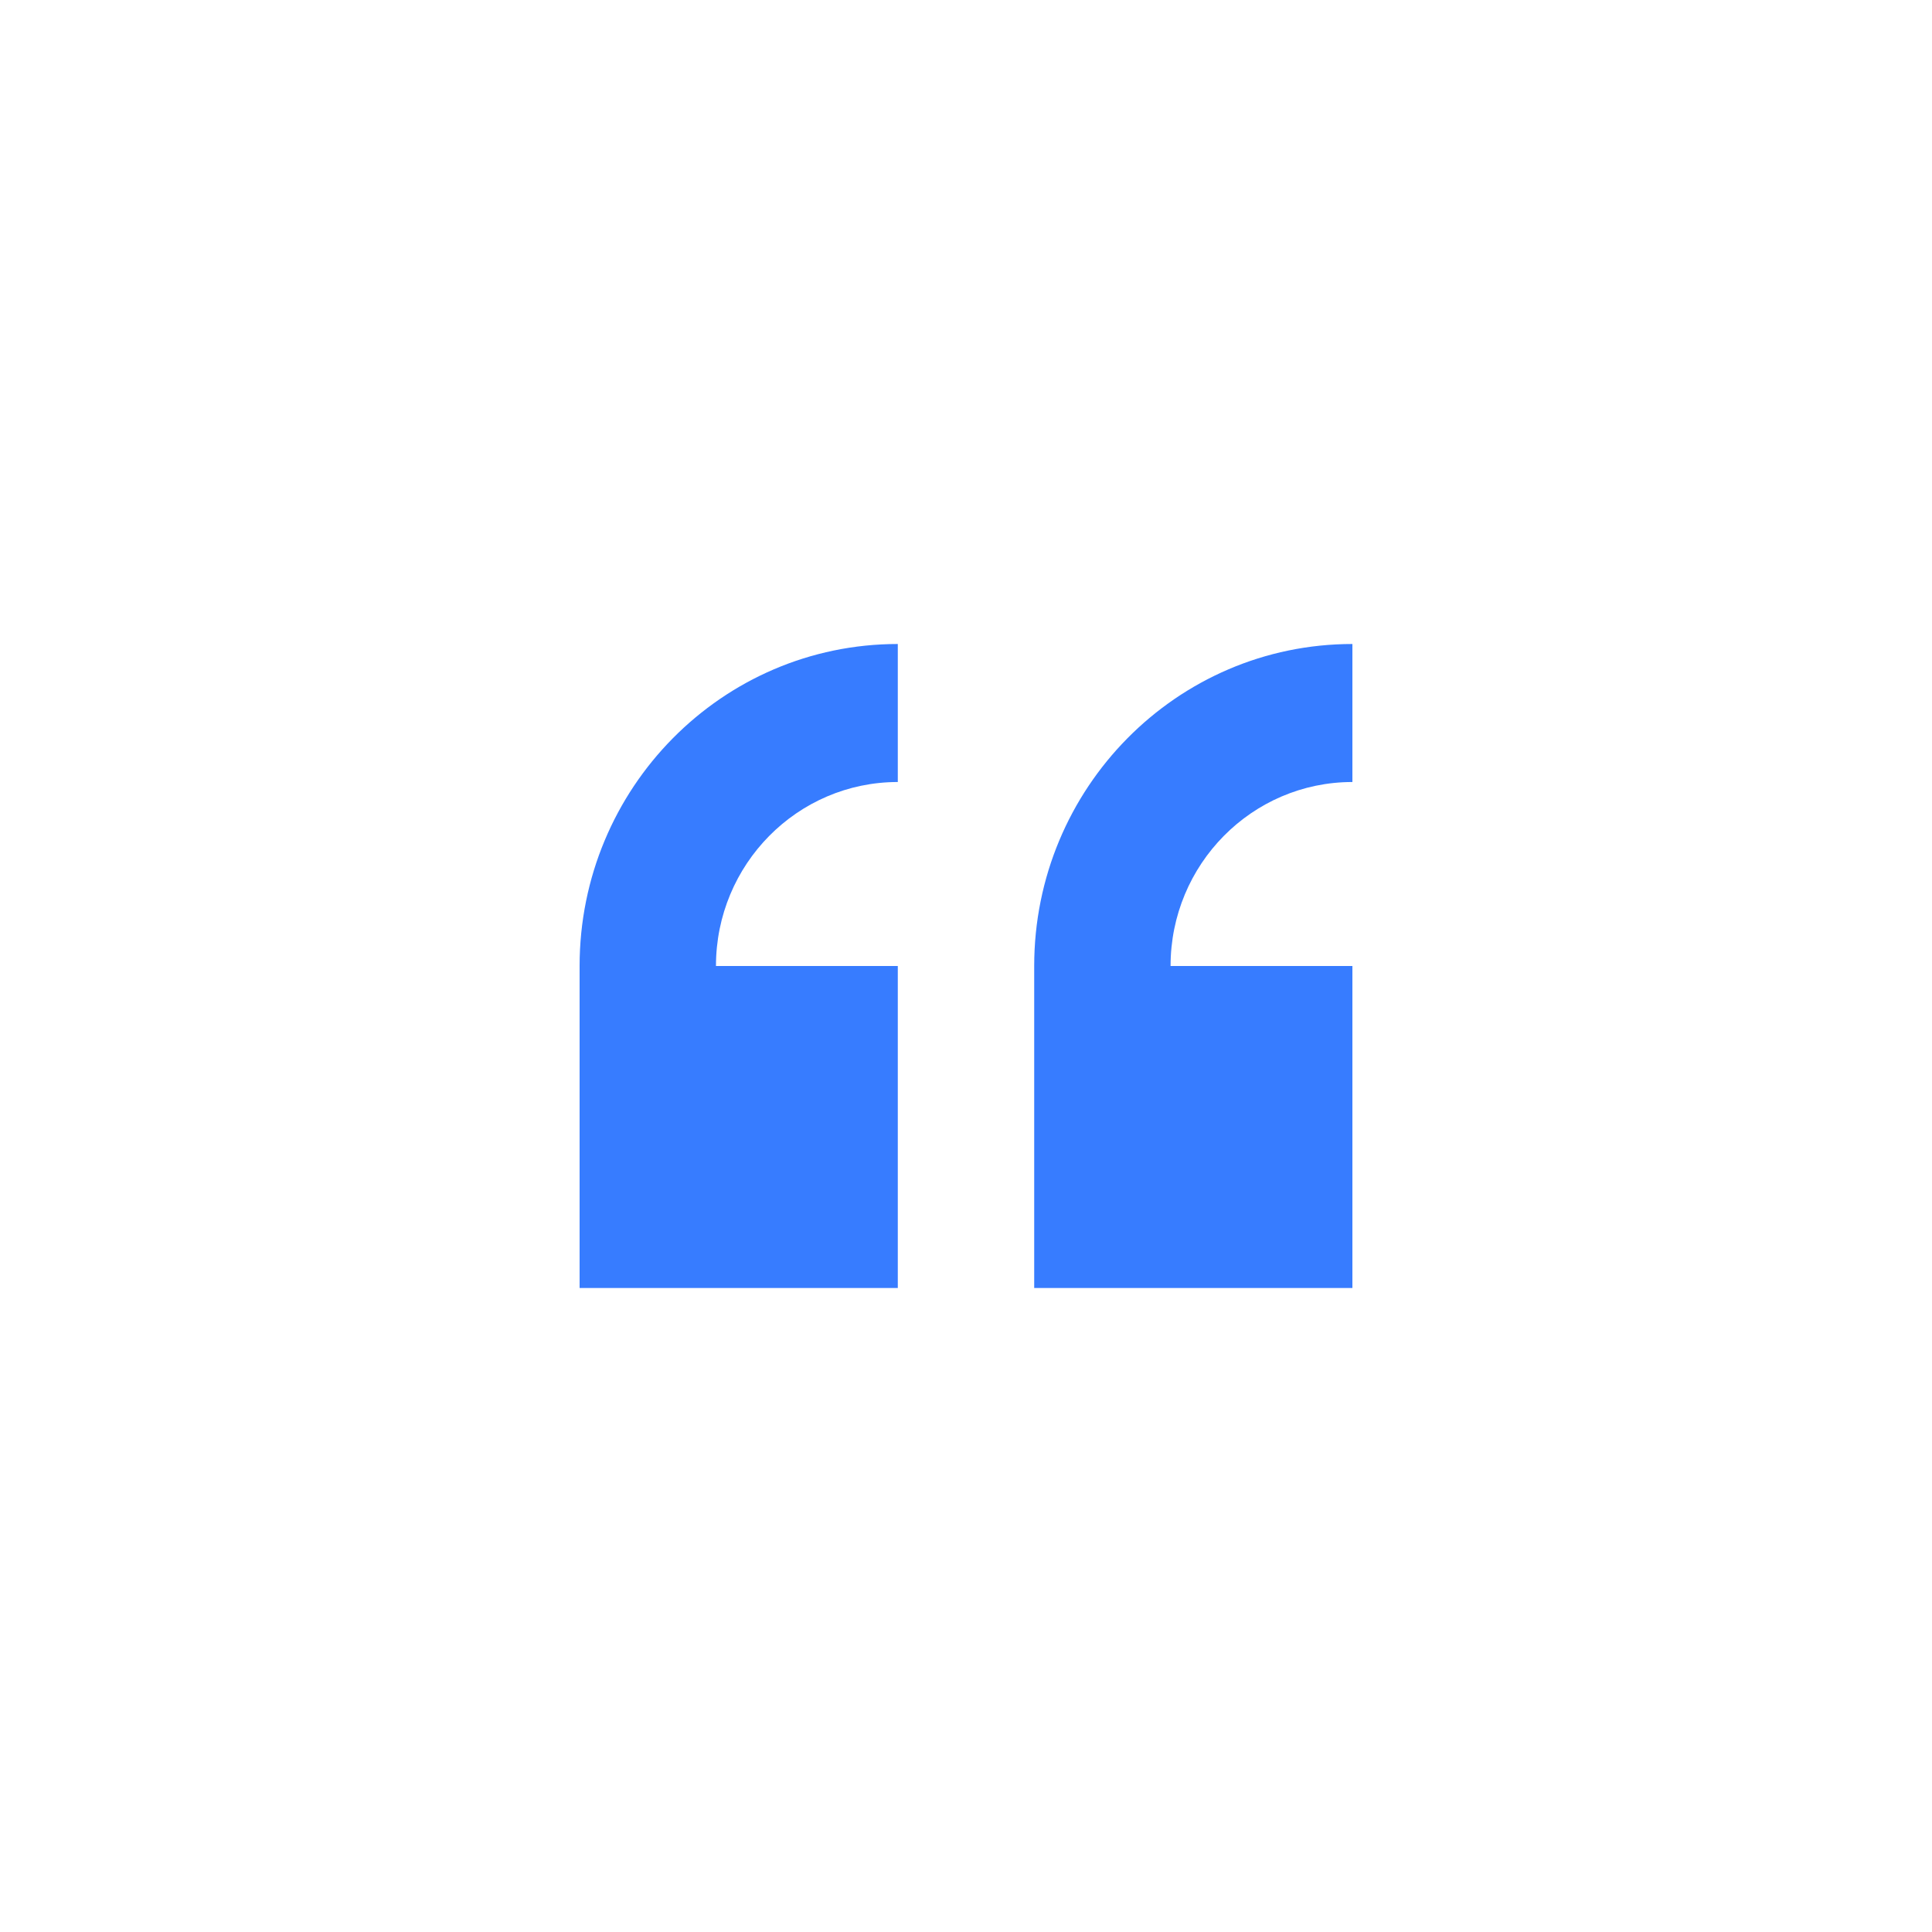
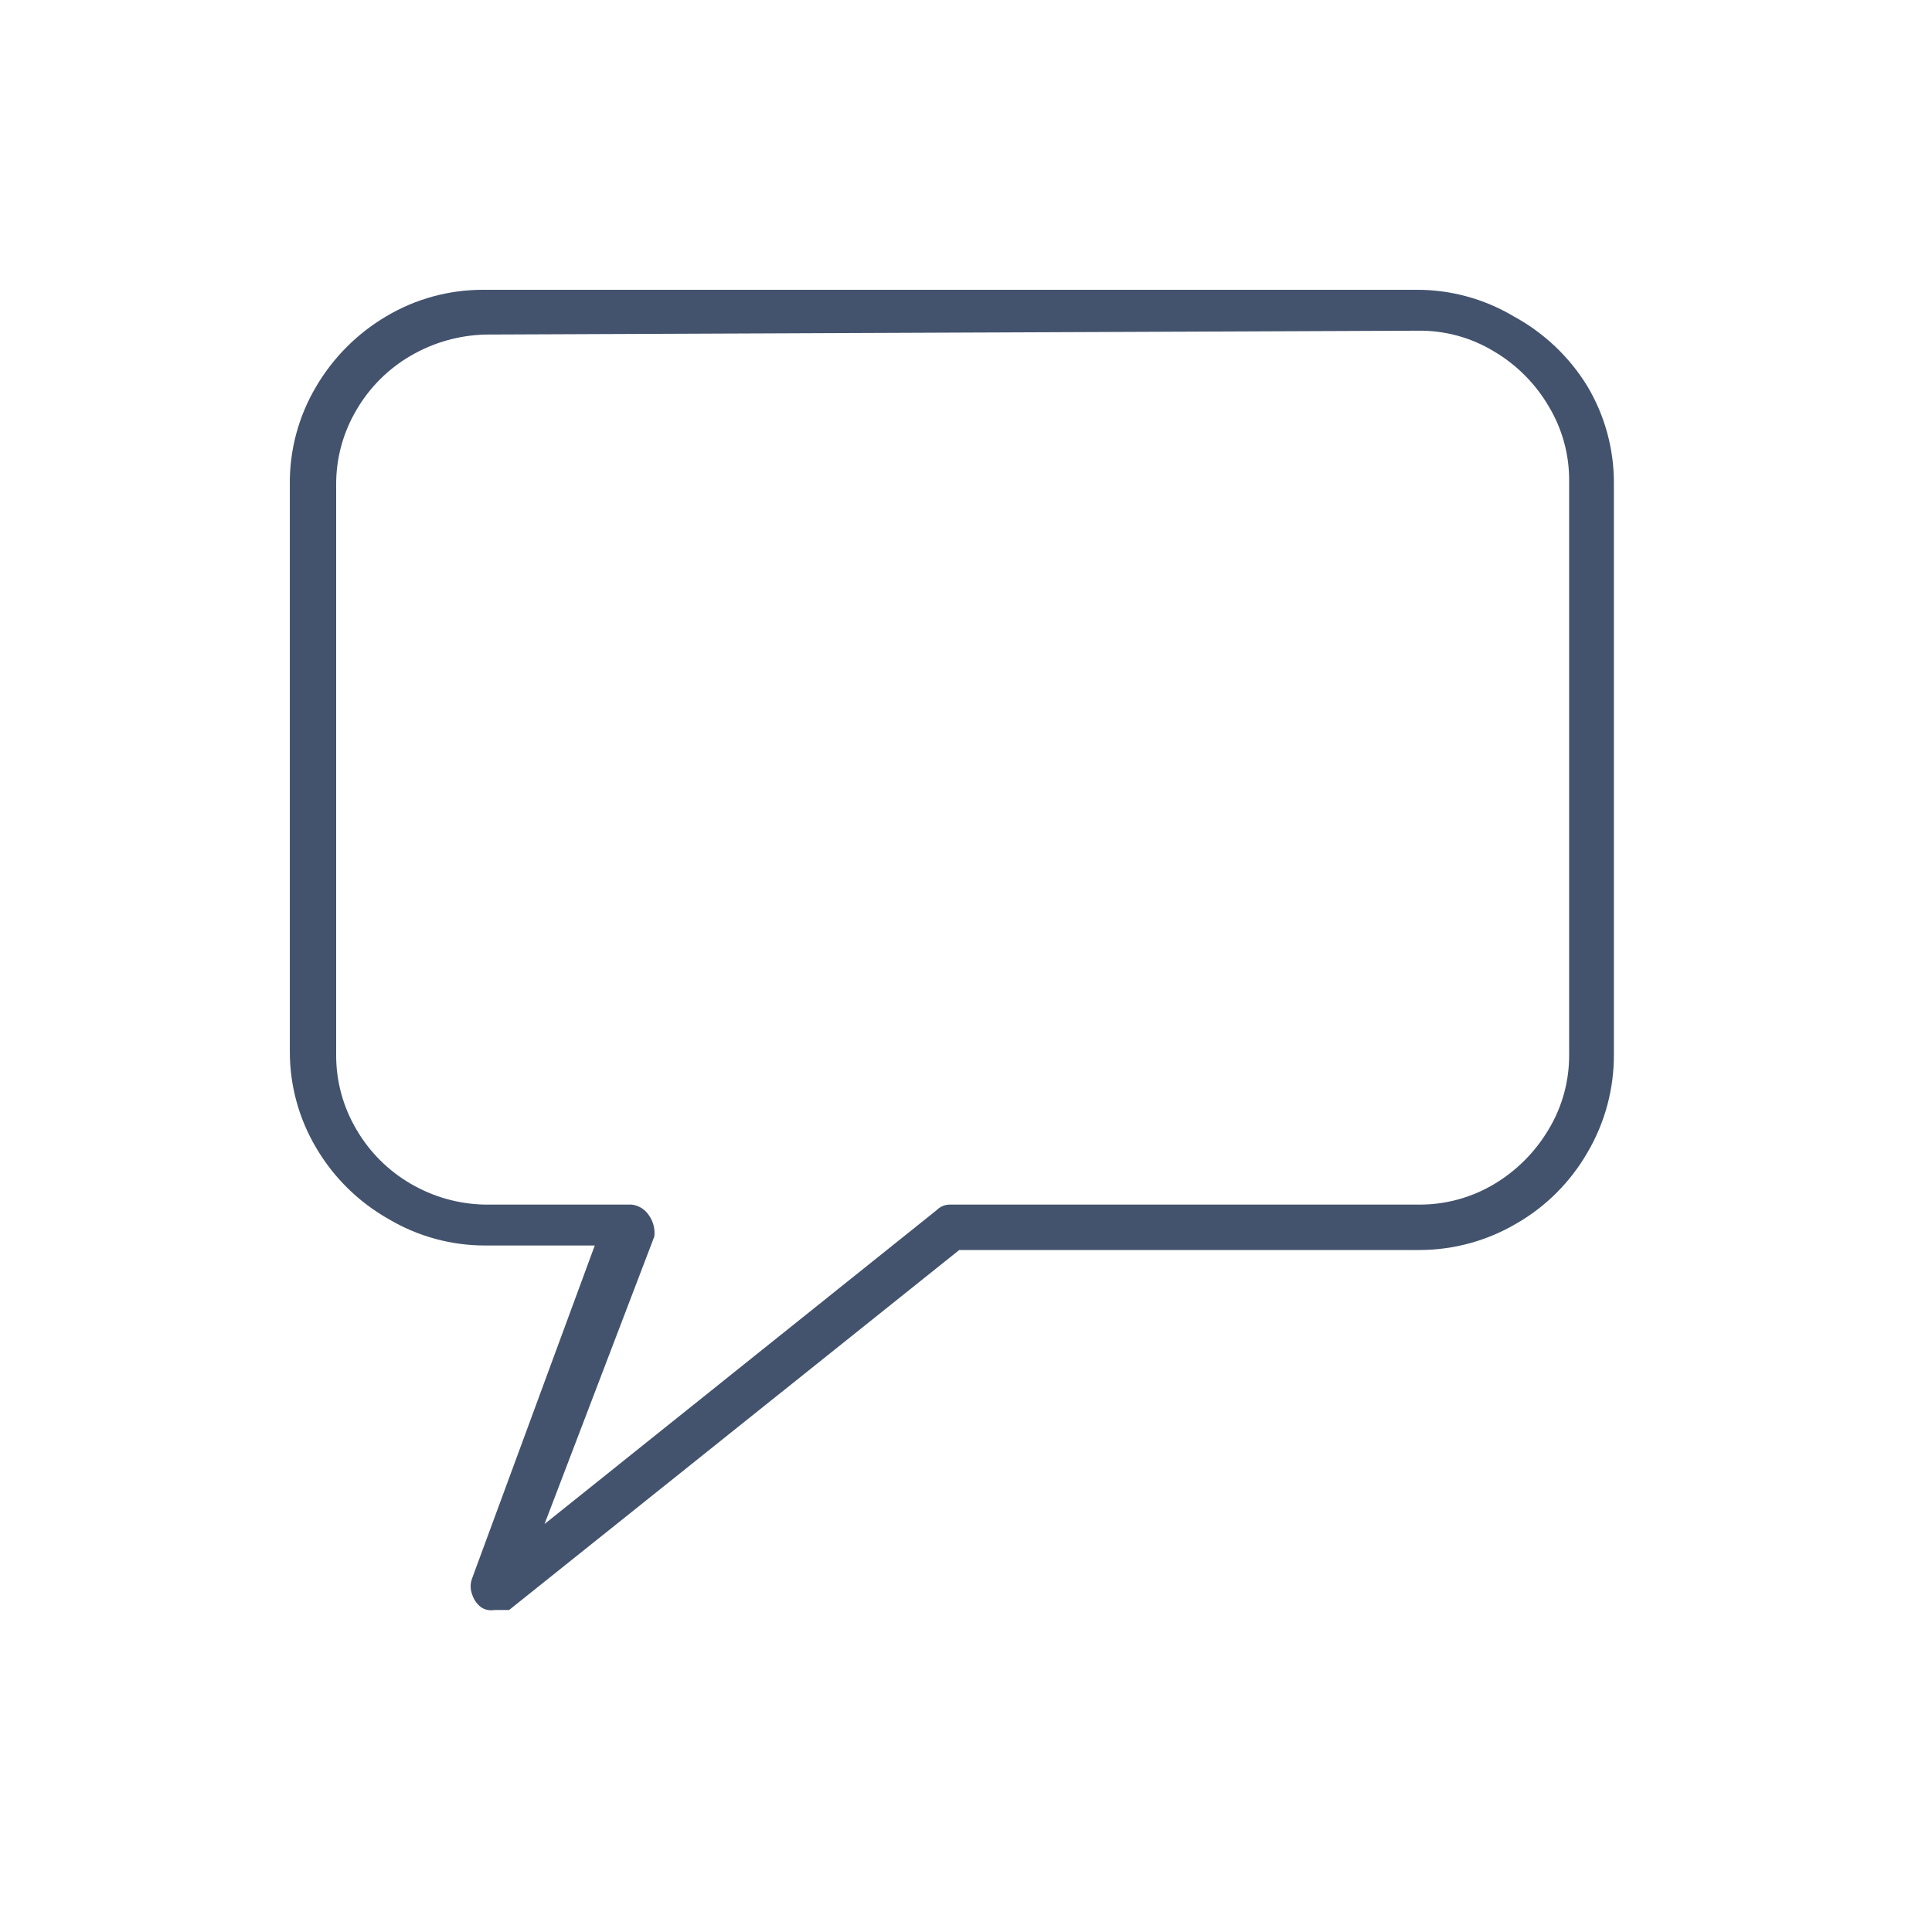
- <svg xmlns="http://www.w3.org/2000/svg" width="60" height="60" viewBox="0 0 60 60">
-   <path fill="#377CFF" fill-rule="evenodd" d="M18,30 L18,40 L27.882,40 L27.882,30 L22.235,30 C22.235,26.845 24.764,24.286 27.882,24.286 L27.882,20 C22.424,20 18,24.477 18,30 Z M42,24.286 L42,20 C36.542,20 32.118,24.477 32.118,30 L32.118,40 L42,40 L42,30 L36.353,30 C36.353,26.845 38.882,24.286 42,24.286 Z" />
+ <svg xmlns="http://www.w3.org/2000/svg" width="60px" height="60px" viewBox="0 0 60 60" version="1.1">
+   <g id="testimonial" stroke="none" stroke-width="1" fill="none" fill-rule="evenodd">
+     <g id="Group" transform="translate(9, 9)" fill="#43536D" fill-rule="nonzero">
+       <path d="M6.351,41 C6.2,41.028 6.044,40.992 5.921,40.9 C5.798,40.798 5.707,40.663 5.661,40.51 C5.601,40.352 5.601,40.178 5.661,40.02 L9.471,29.68 L6.071,29.68 C5.015,29.682 3.978,29.399 3.071,28.86 C2.139,28.334 1.363,27.572 0.821,26.65 C0.281,25.743 -0.002,24.706 0.001,23.65 L0.001,6.07 C-0.015,4.991 0.269,3.928 0.821,3 C1.351,2.1 2.101,1.35 3.001,0.82 C3.908,0.281 4.945,-0.002 6.001,2.10782312e-05 L35.001,2.10782312e-05 C36.056,-0.003 37.093,0.281 38.001,0.82 C38.946,1.331 39.74,2.083 40.301,3 C40.84,3.908 41.123,4.944 41.121,6 L41.121,23.74 C41.127,24.812 40.844,25.866 40.301,26.79 C39.772,27.709 39.01,28.472 38.091,29 C37.181,29.535 36.146,29.818 35.091,29.82 L20.791,29.82 L6.811,41 L6.351,41 Z M6.071,1.39 C5.254,1.411 4.456,1.638 3.751,2.05 C3.055,2.455 2.476,3.034 2.071,3.73 C1.651,4.438 1.433,5.247 1.44,6.07 L1.44,23.74 C1.433,24.563 1.651,25.372 2.071,26.08 C2.476,26.776 3.055,27.355 3.751,27.76 C4.455,28.173 5.254,28.397 6.071,28.41 L10.621,28.41 C10.837,28.436 11.031,28.557 11.151,28.74 C11.288,28.931 11.348,29.167 11.321,29.4 L7.911,38.33 L20.091,28.58 C20.199,28.47 20.347,28.409 20.501,28.41 L35.061,28.41 C35.88,28.416 36.686,28.198 37.391,27.78 C38.091,27.365 38.675,26.78 39.091,26.08 C39.517,25.375 39.739,24.564 39.731,23.74 L39.731,5.94 C39.738,5.119 39.516,4.312 39.091,3.61 C38.678,2.908 38.093,2.322 37.391,1.91 C36.688,1.484 35.882,1.263 35.061,1.27 L6.071,1.39 Z" id="Shape" />
+     </g>
+   </g>
</svg>
